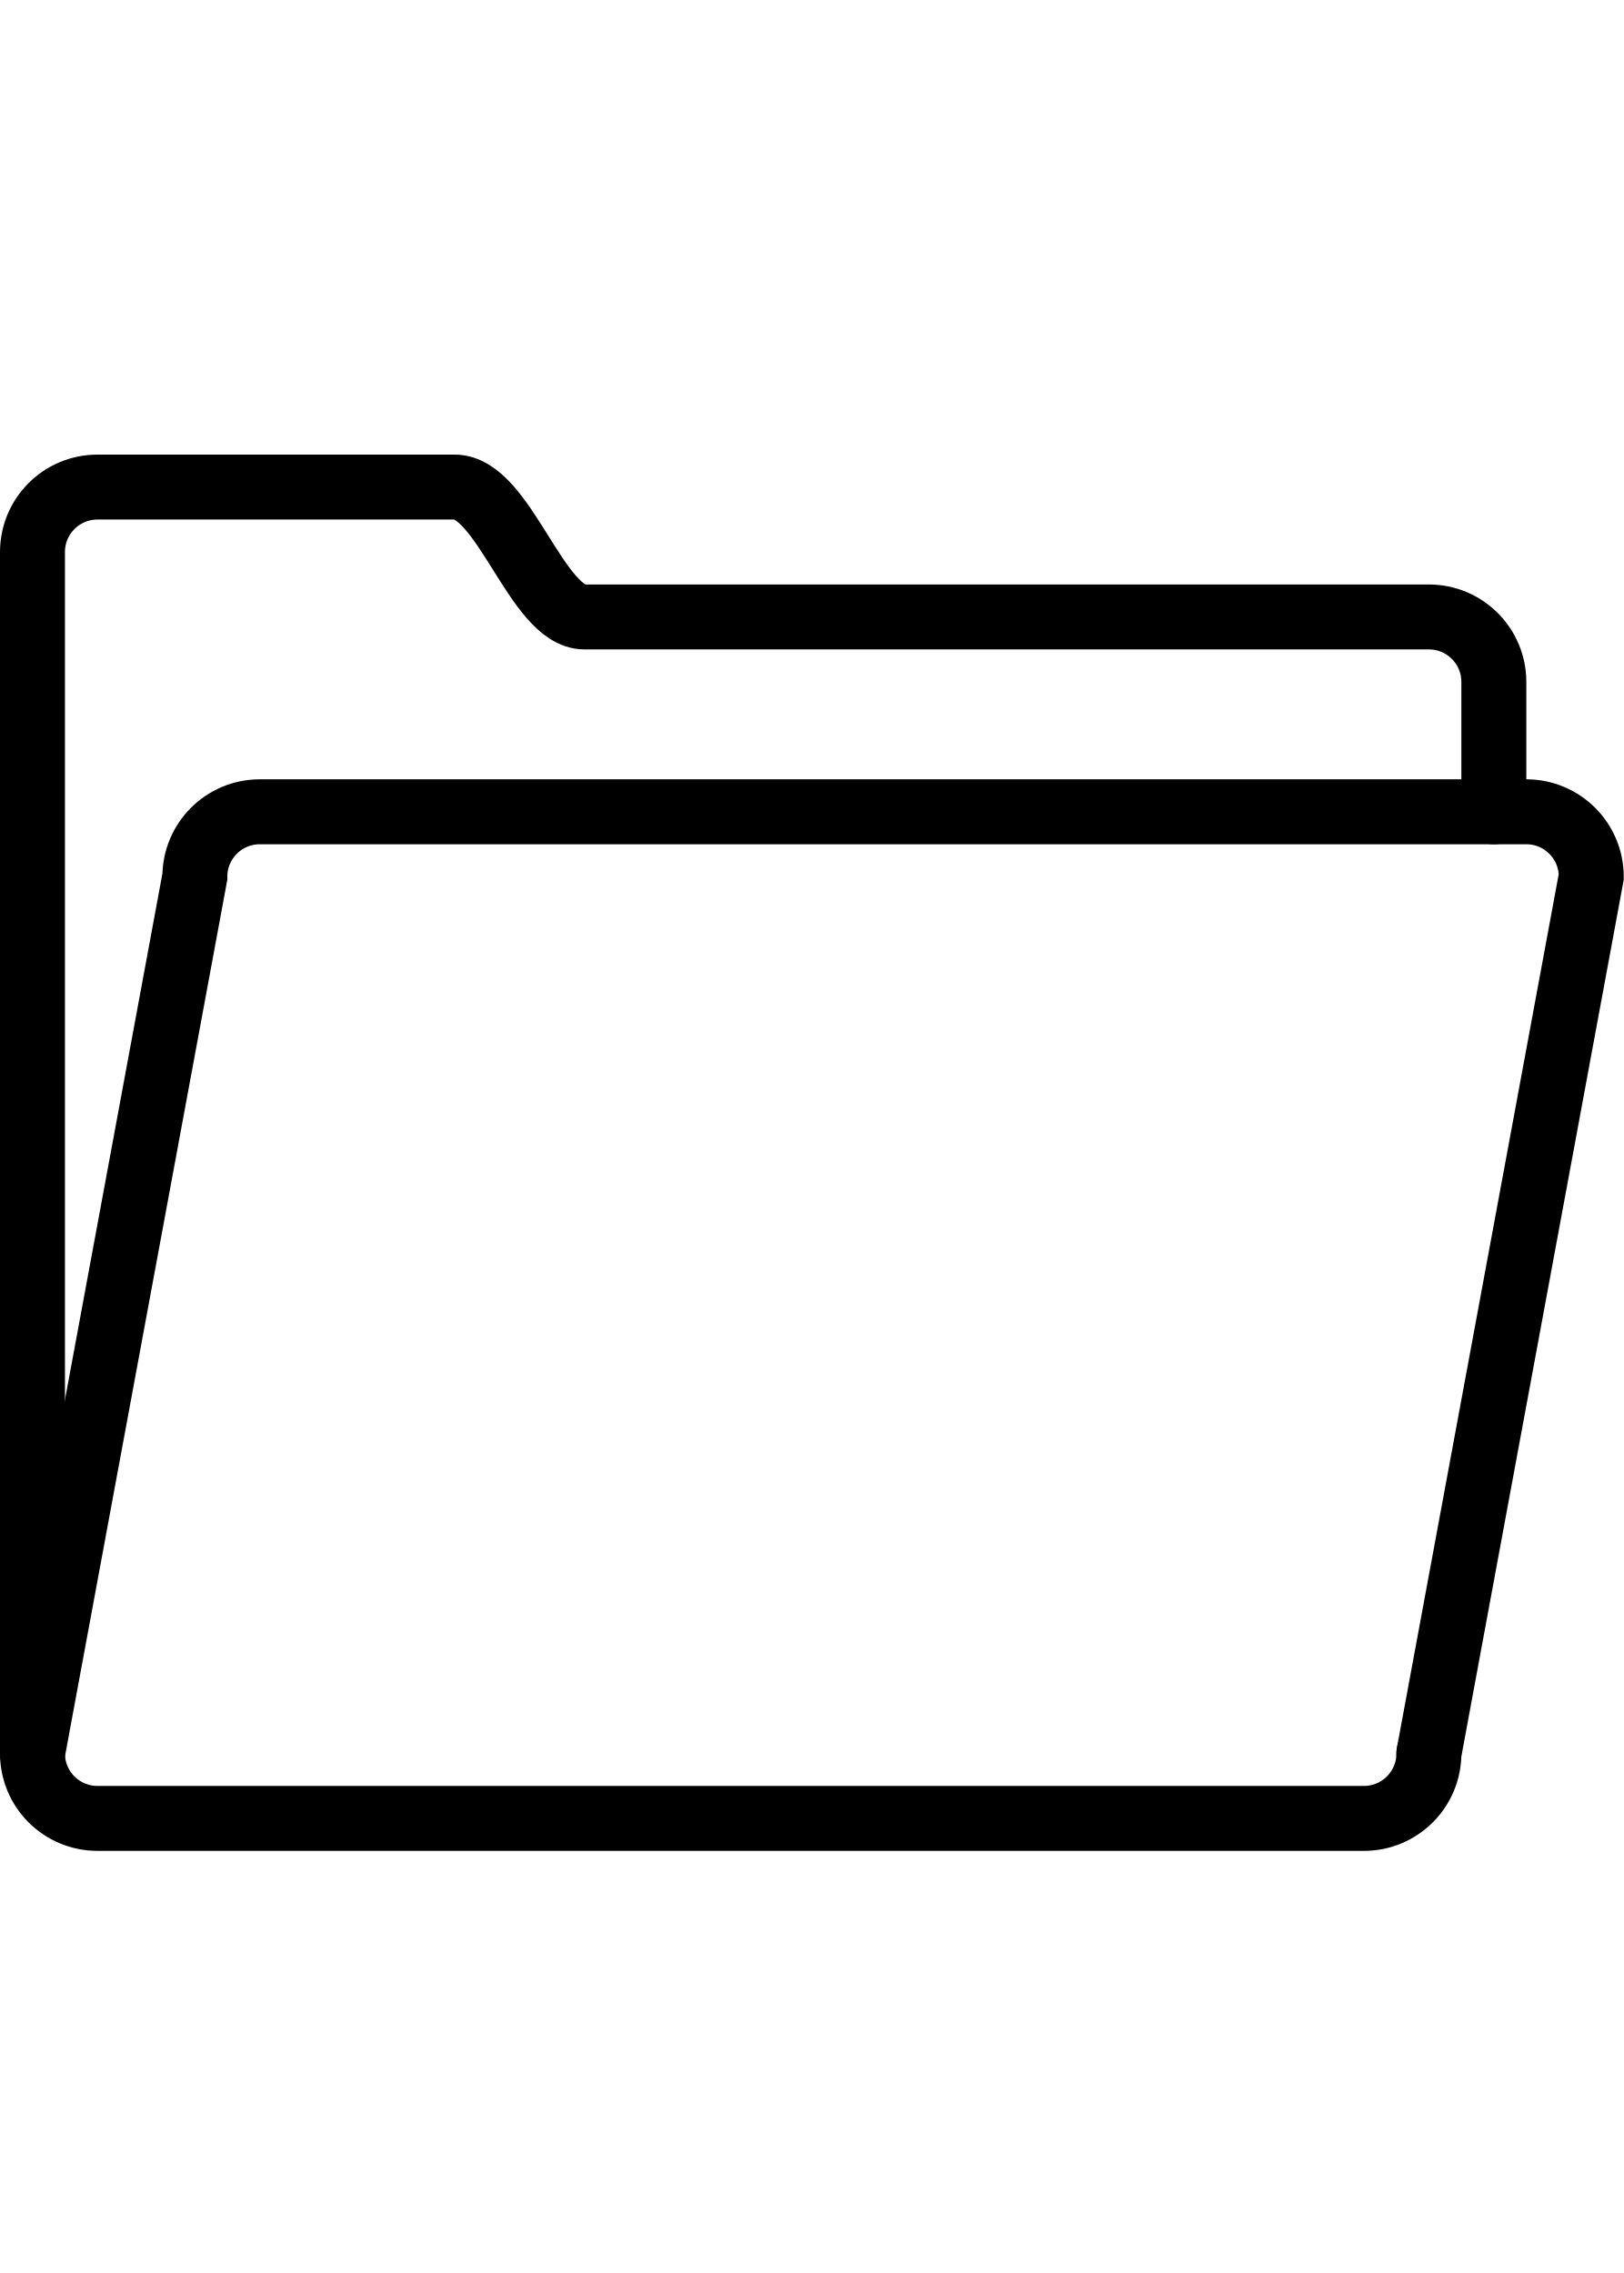
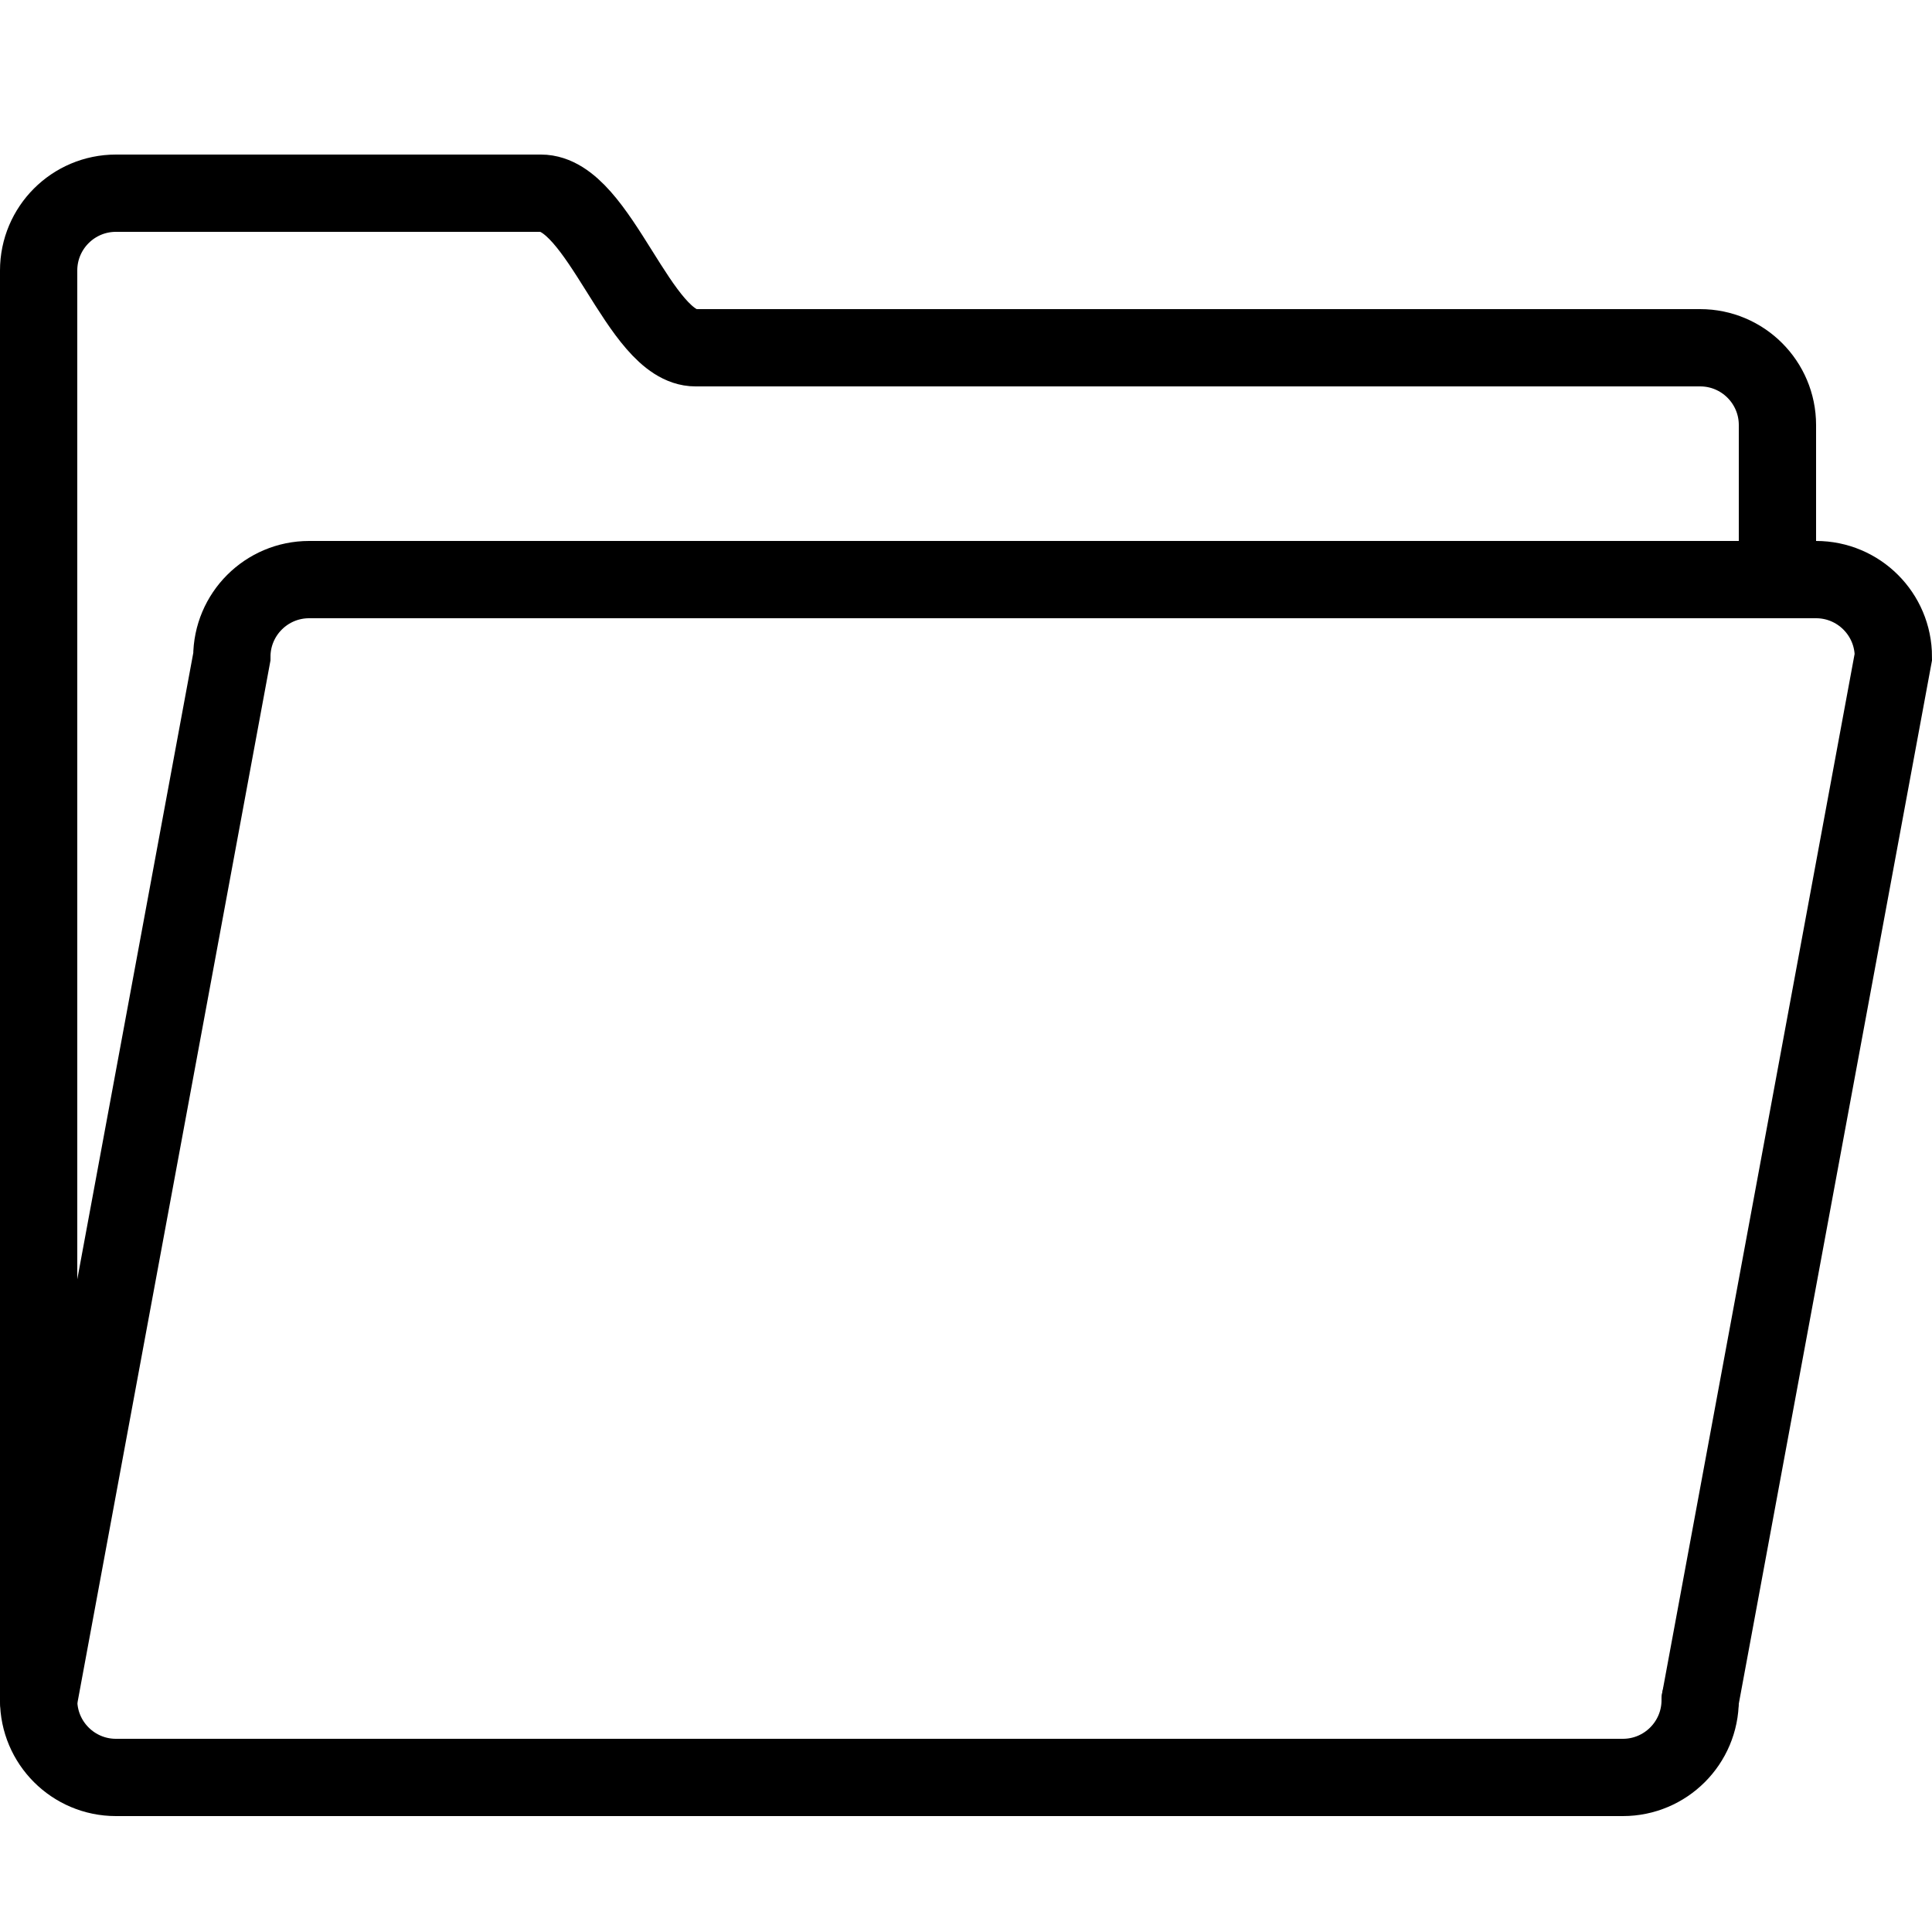
- <svg xmlns="http://www.w3.org/2000/svg" version="1.1" height="700px" width="500px" viewBox="0 0 50 50">
+ <svg xmlns="http://www.w3.org/2000/svg" version="1.1" height="500px" width="500px" viewBox="0 0 50 50">
  <rect fill="none" height="50" width="50" />
  <path d="M46,15v-4            c 0 -1.104-0.896-2-2-2            c 0, 0-24.648, 0-26,0            c -1.469, 0-2.484-4-4-4            H 3            C 1.896, 5, 1, 5.896,1,7            v 4            v 29            v 4            c 0, 1.104, 0.896, 2, 2, 2            h 39            c 1.104, 0, 2-0.896, 2-2" fill="none" stroke="#000000" stroke-linecap="round" stroke-miterlimit="10" stroke-width="2" />
  <path d="M 1, 44l5-27            c 0-1.104, 0.896-2, 2-2            h 39            c 1.104, 0, 2, 0.896, 2, 2            l -5,27" fill="none" stroke="#000000" stroke-linecap="round" stroke-miterlimit="10" stroke-width="2" />
</svg>
